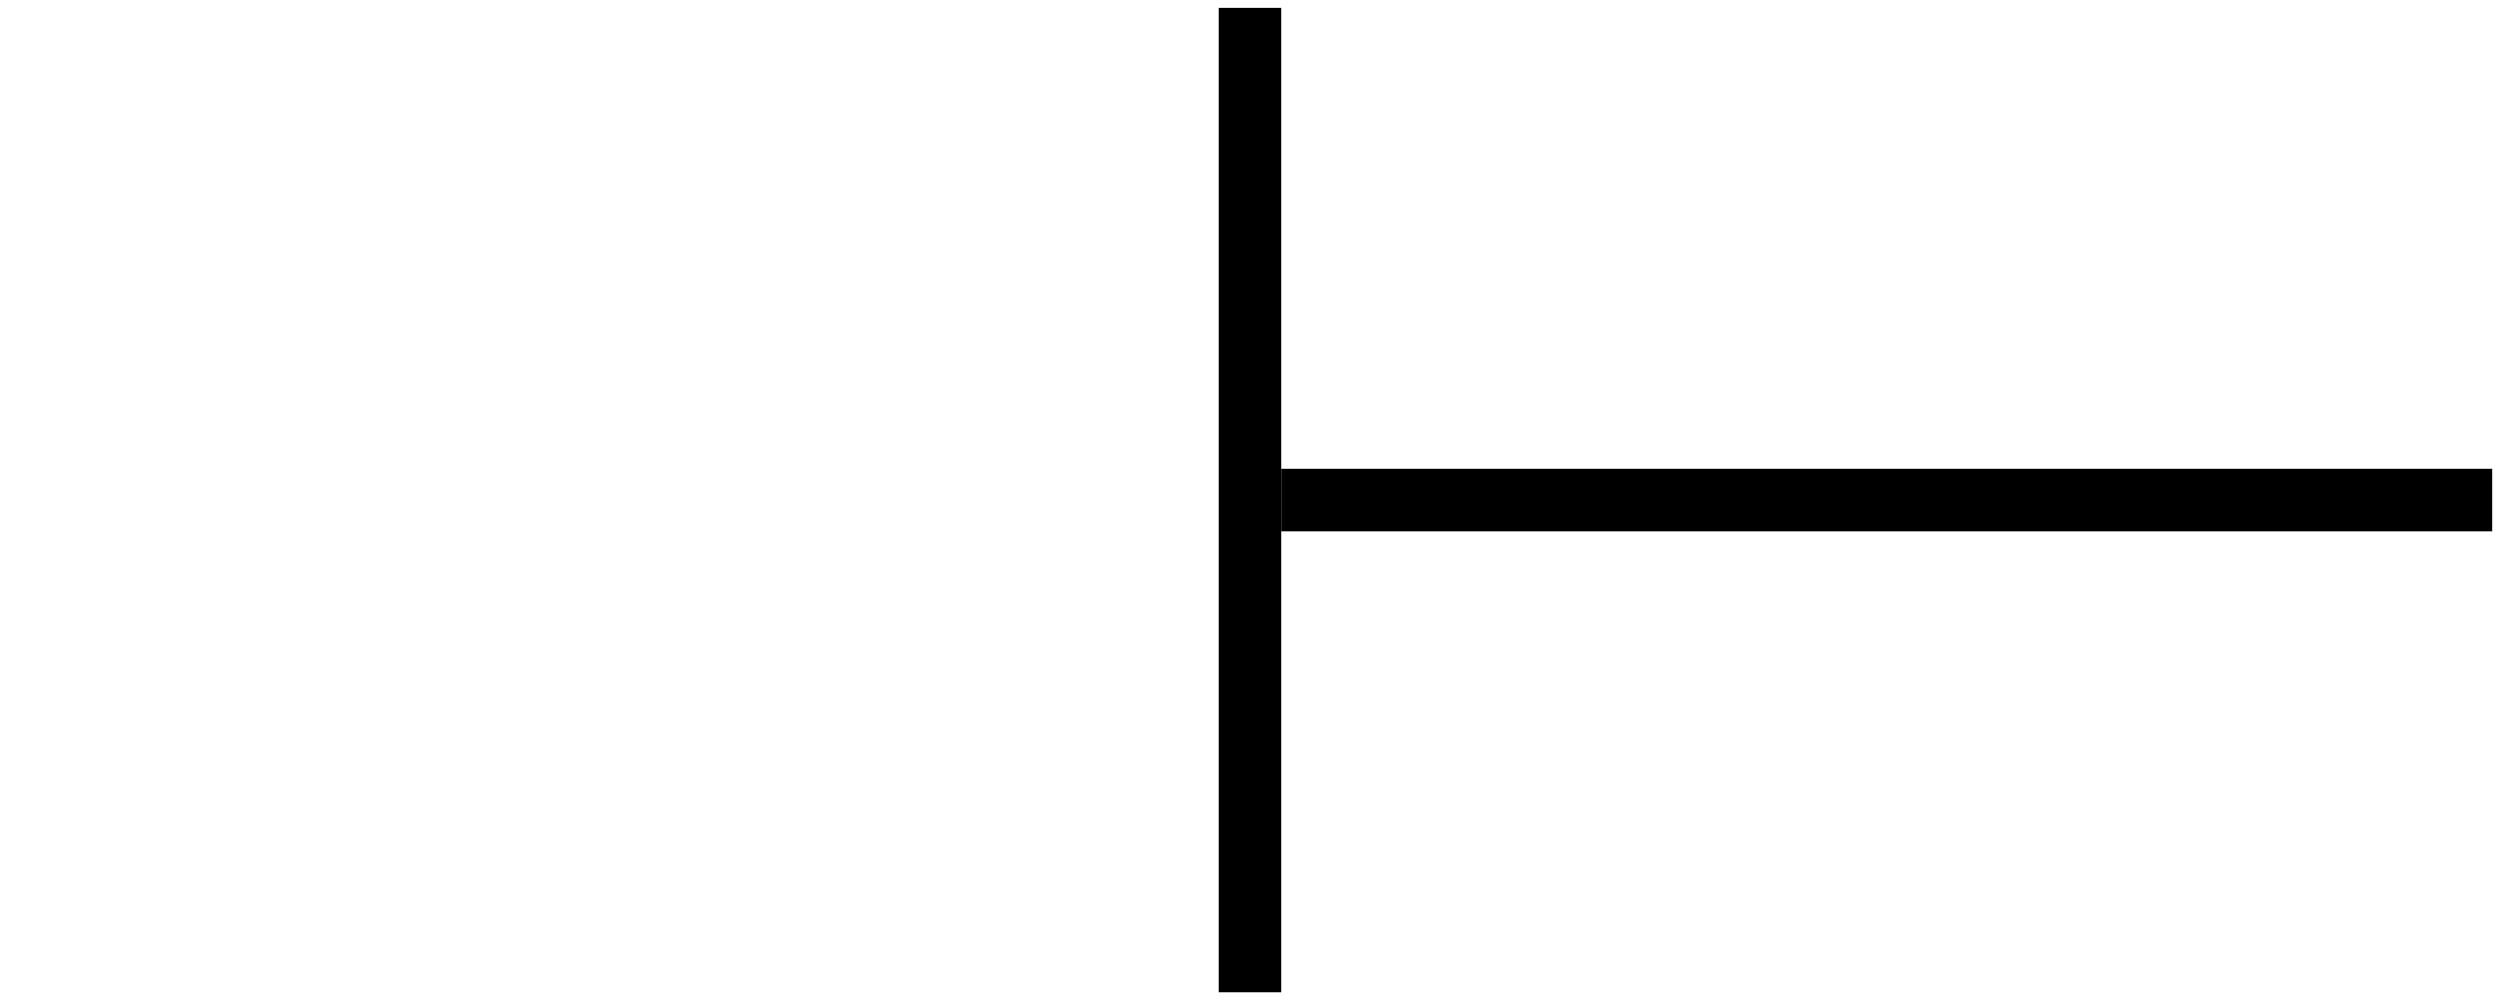
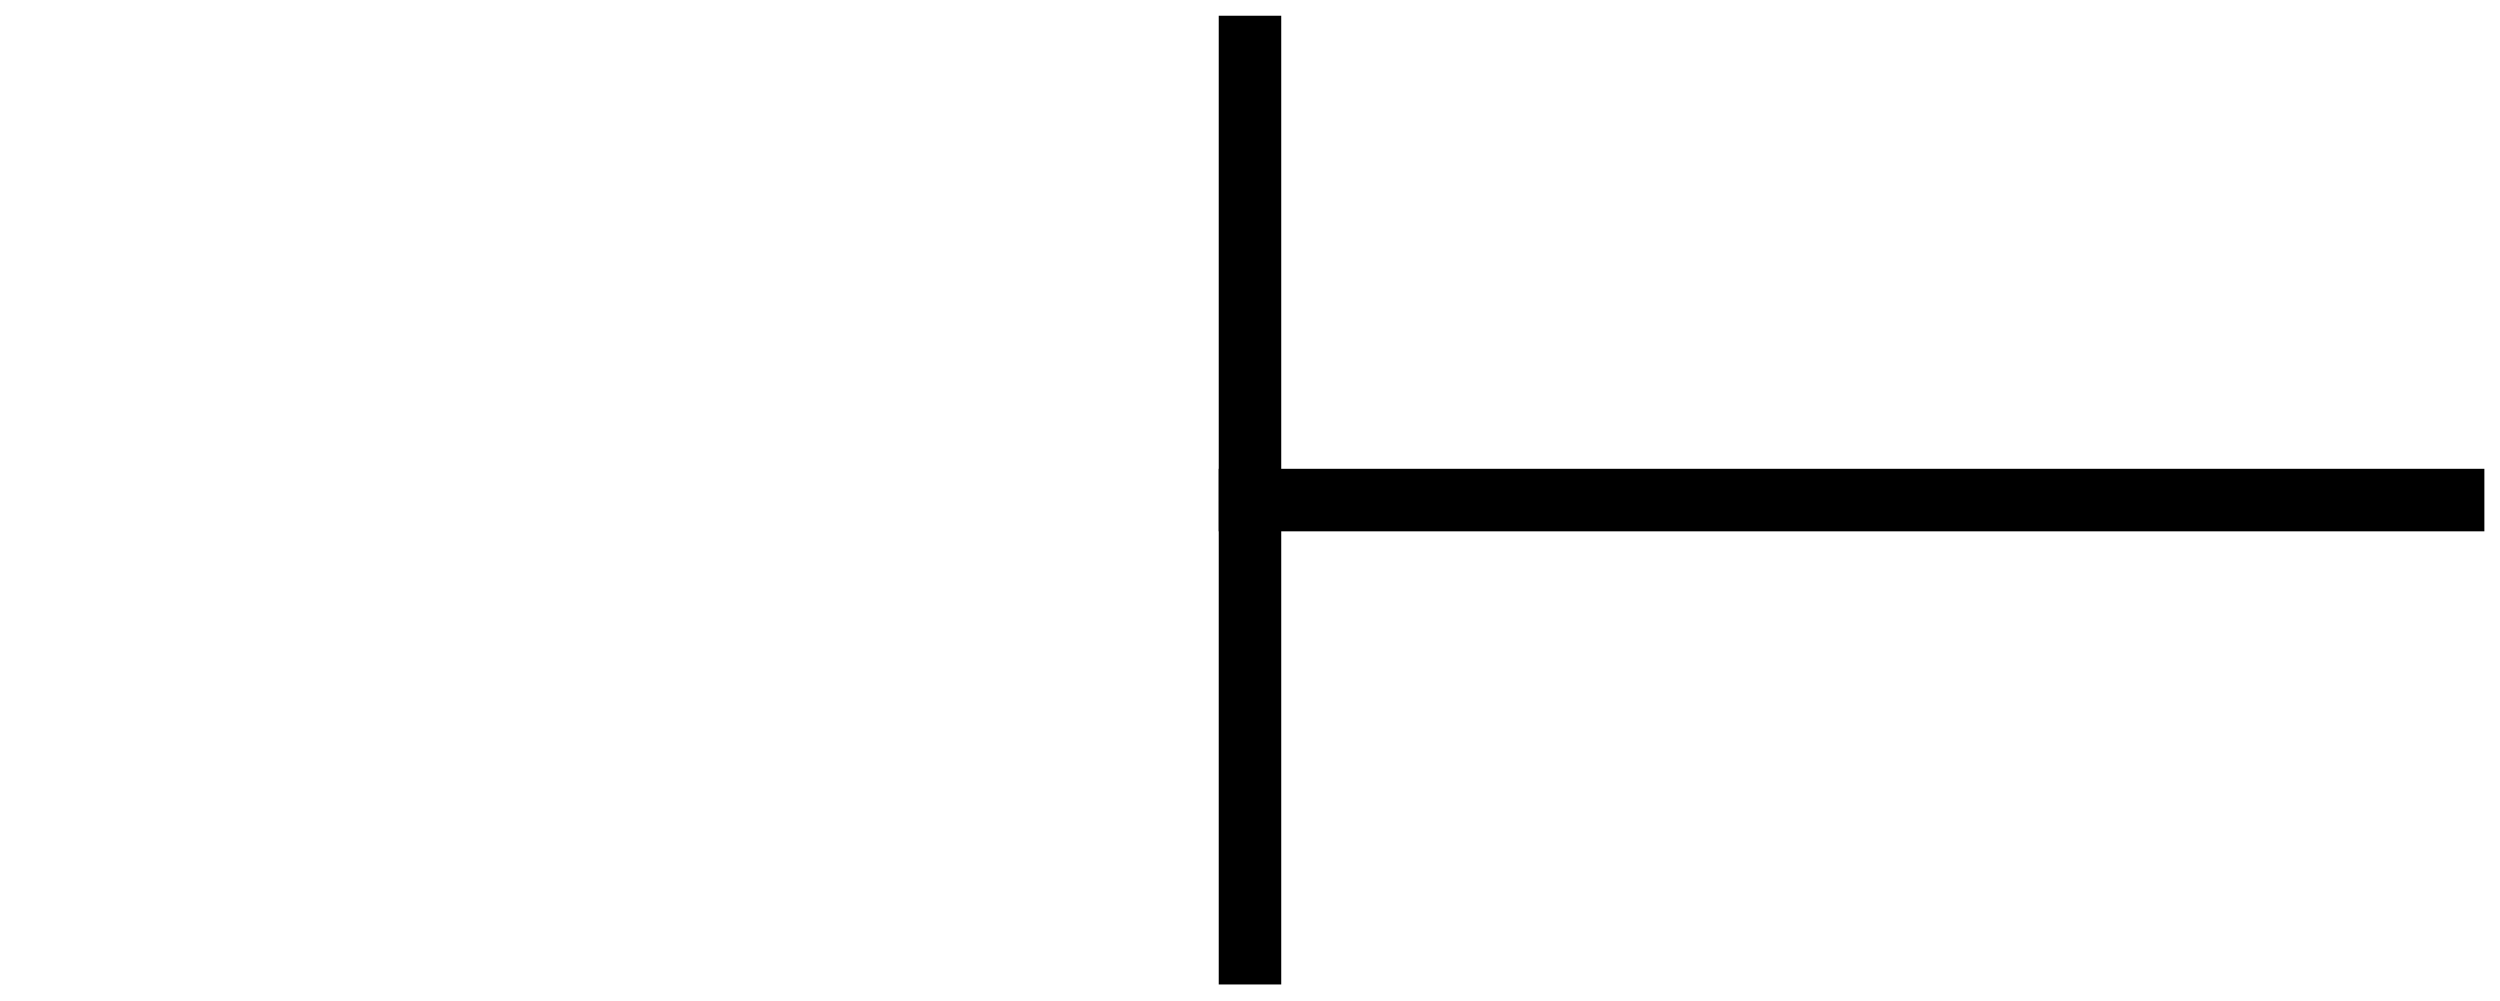
<svg xmlns="http://www.w3.org/2000/svg" xmlns:ns1="http://schemas.microsoft.com/visio/2003/SVGExtensions/" width="6.299in" height="2.52in" viewBox="0 0 453.543 181.417" xml:space="preserve" color-interpolation-filters="sRGB" class="st2">
  <ns1:documentProperties ns1:langID="1033" ns1:metric="true" ns1:viewMarkup="false" />
  <style type="text/css">
	
		.st1 {stroke:#000000;stroke-linecap:butt;stroke-width:11.339}
		.st2 {fill:none;fill-rule:evenodd;font-size:12;overflow:visible;stroke-linecap:square;stroke-miterlimit:3}
	
	</style>
  <g ns1:mID="0" ns1:index="1" ns1:groupContext="foregroundPage">
    <ns1:pageProperties ns1:drawingScale="1" ns1:pageScale="1" ns1:drawingUnits="0" ns1:shadowOffsetX="9" ns1:shadowOffsetY="-9" ns1:shadowType="1" />
-     <g id="shape2-1" ns1:mID="2" ns1:groupContext="shape" transform="translate(452.126,272.126) rotate(180)">
-       <path d="M0 181.42 L219.69 181.42" class="st1" />
+     <g id="shape2-1" ns1:mID="2" ns1:groupContext="shape" transform="translate(450.709,272.126) rotate(180)">
+       <path d="M0 181.42 L229.61 181.42" class="st1" />
    </g>
-     <g id="shape3-4" ns1:mID="3" ns1:groupContext="shape" transform="translate(408.189,1.41732) rotate(90)">
-       <path d="M0 181.42 L178.58 181.42" class="st1" />
+     <g id="shape3-4" ns1:mID="3" ns1:groupContext="shape" transform="translate(408.189,90.7087) rotate(90)">
+       <path d="M0 181.42 L87.87 181.42" class="st1" />
+     </g>
+     <g id="shape4-7" ns1:mID="4" ns1:groupContext="shape" transform="translate(408.189,2.83465) rotate(90)">
+       <path d="M0 181.42 L87.87 181.42" class="st1" />
    </g>
  </g>
</svg>
